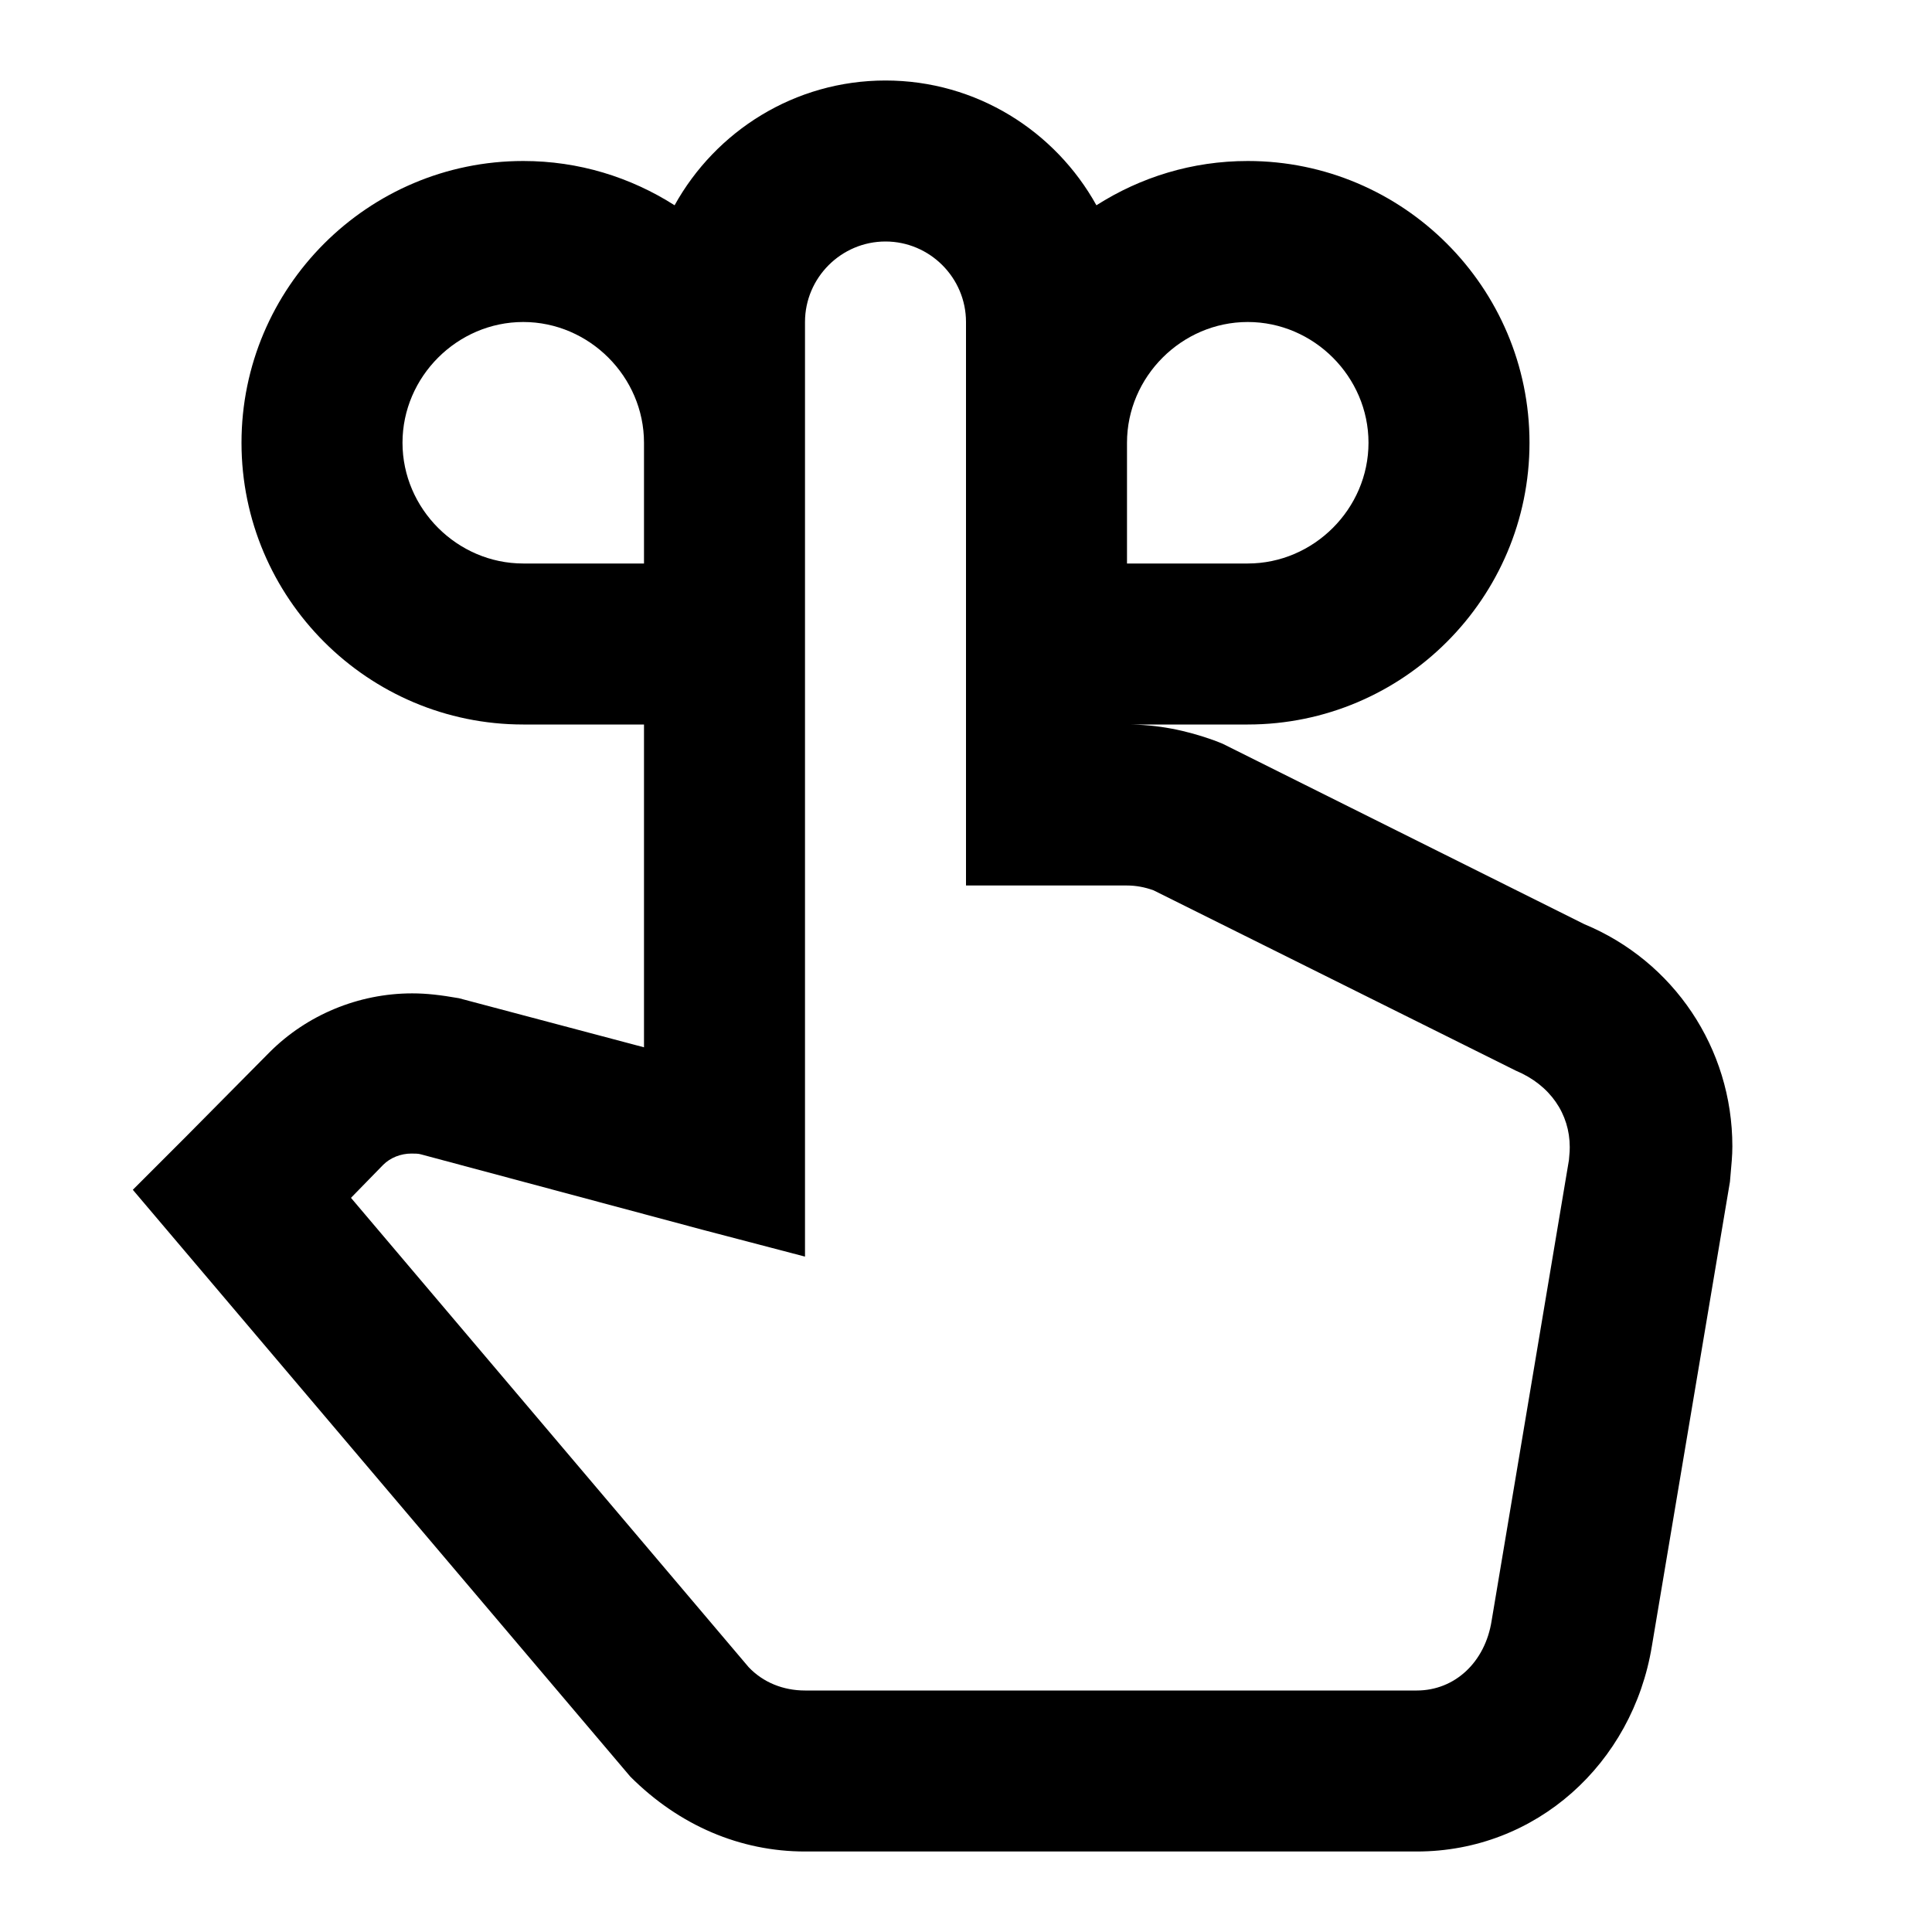
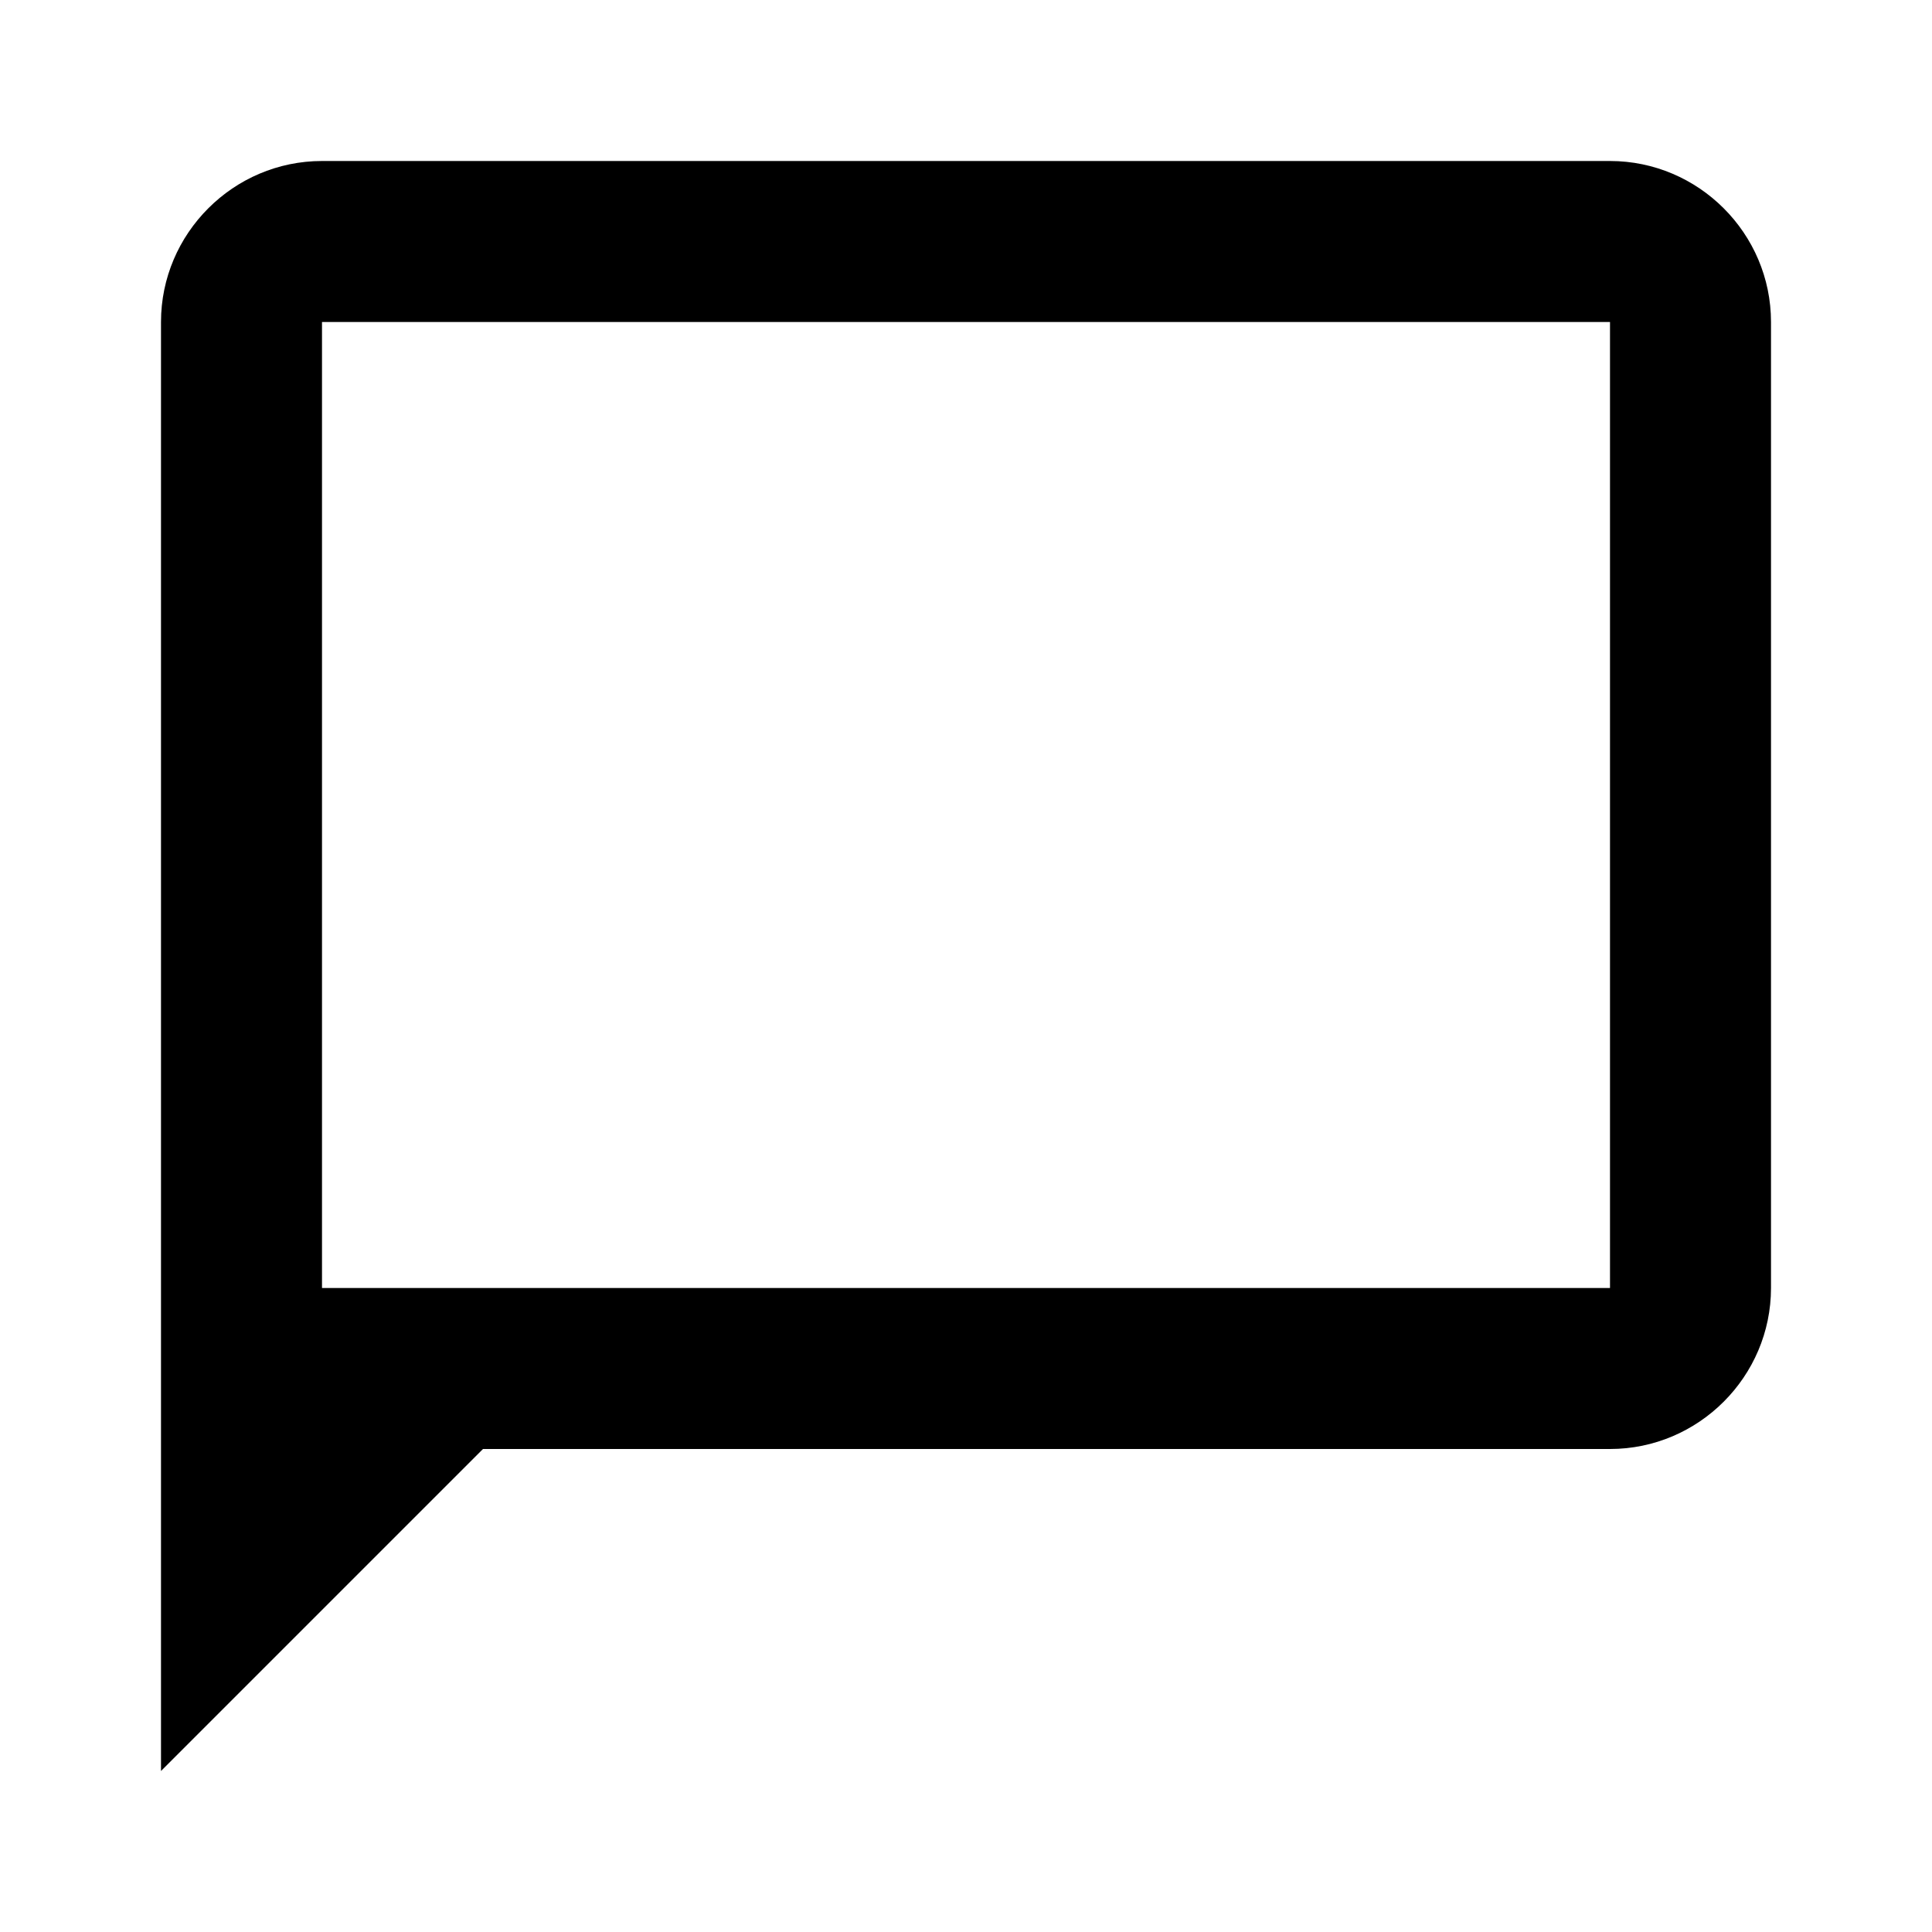
<svg xmlns="http://www.w3.org/2000/svg" height="24px" viewBox="0 0 24 24" width="24px" fill="#000000">
-   <path d="M0 0h24v24H0z" fill="none" />
-   <path d="M10 15.61l-1.26-.33-3.51-.94c-.03-.01-.08-.01-.12-.01-.13 0-.26.05-.35.14l-.4.41 4.94 5.83c.18.19.43.29.7.29h7.6c.47 0 .85-.35.93-.87l.96-5.72c.01-.1.01-.13.01-.16 0-.41-.24-.77-.67-.95l-4.5-2.24c-.11-.04-.22-.06-.33-.06h-2V4c0-.55-.45-1-1-1s-1 .45-1 1v11.61zM8.38 2.55C8.89 1.63 9.87 1 11 1s2.11.63 2.62 1.55C14.17 2.2 14.81 2 15.5 2 17.43 2 19 3.57 19 5.5S17.43 9 15.5 9H14c.38 0 .73.07 1.09.2l.1.04 4.49 2.24c1.11.46 1.84 1.54 1.84 2.76 0 .12-.01.21-.03.44l-.97 5.77C20.28 21.91 19.08 23 17.6 23H10c-.8 0-1.56-.32-2.17-.93l-6.18-7.29.65-.65 1.05-1.06c.46-.46 1.1-.73 1.77-.73.18 0 .35.02.58.06l2.3.61V9H6.5C4.57 9 3 7.43 3 5.5S4.57 2 6.5 2c.69 0 1.33.2 1.88.55zM14 5.5V7h1.5c.82 0 1.5-.68 1.5-1.5S16.32 4 15.5 4 14 4.68 14 5.5zM8 7V5.5C8 4.68 7.32 4 6.5 4S5 4.68 5 5.5 5.68 7 6.5 7H8z" />
+   <path d="M0 0h24v24H0V0z" fill="none" />
+   <path d="M20 2H4c-1.1 0-2 .9-2 2v18l4-4h14c1.1 0 2-.9 2-2V4c0-1.1-.9-2-2-2zm0 14H4V4h16v12z" />
</svg>
